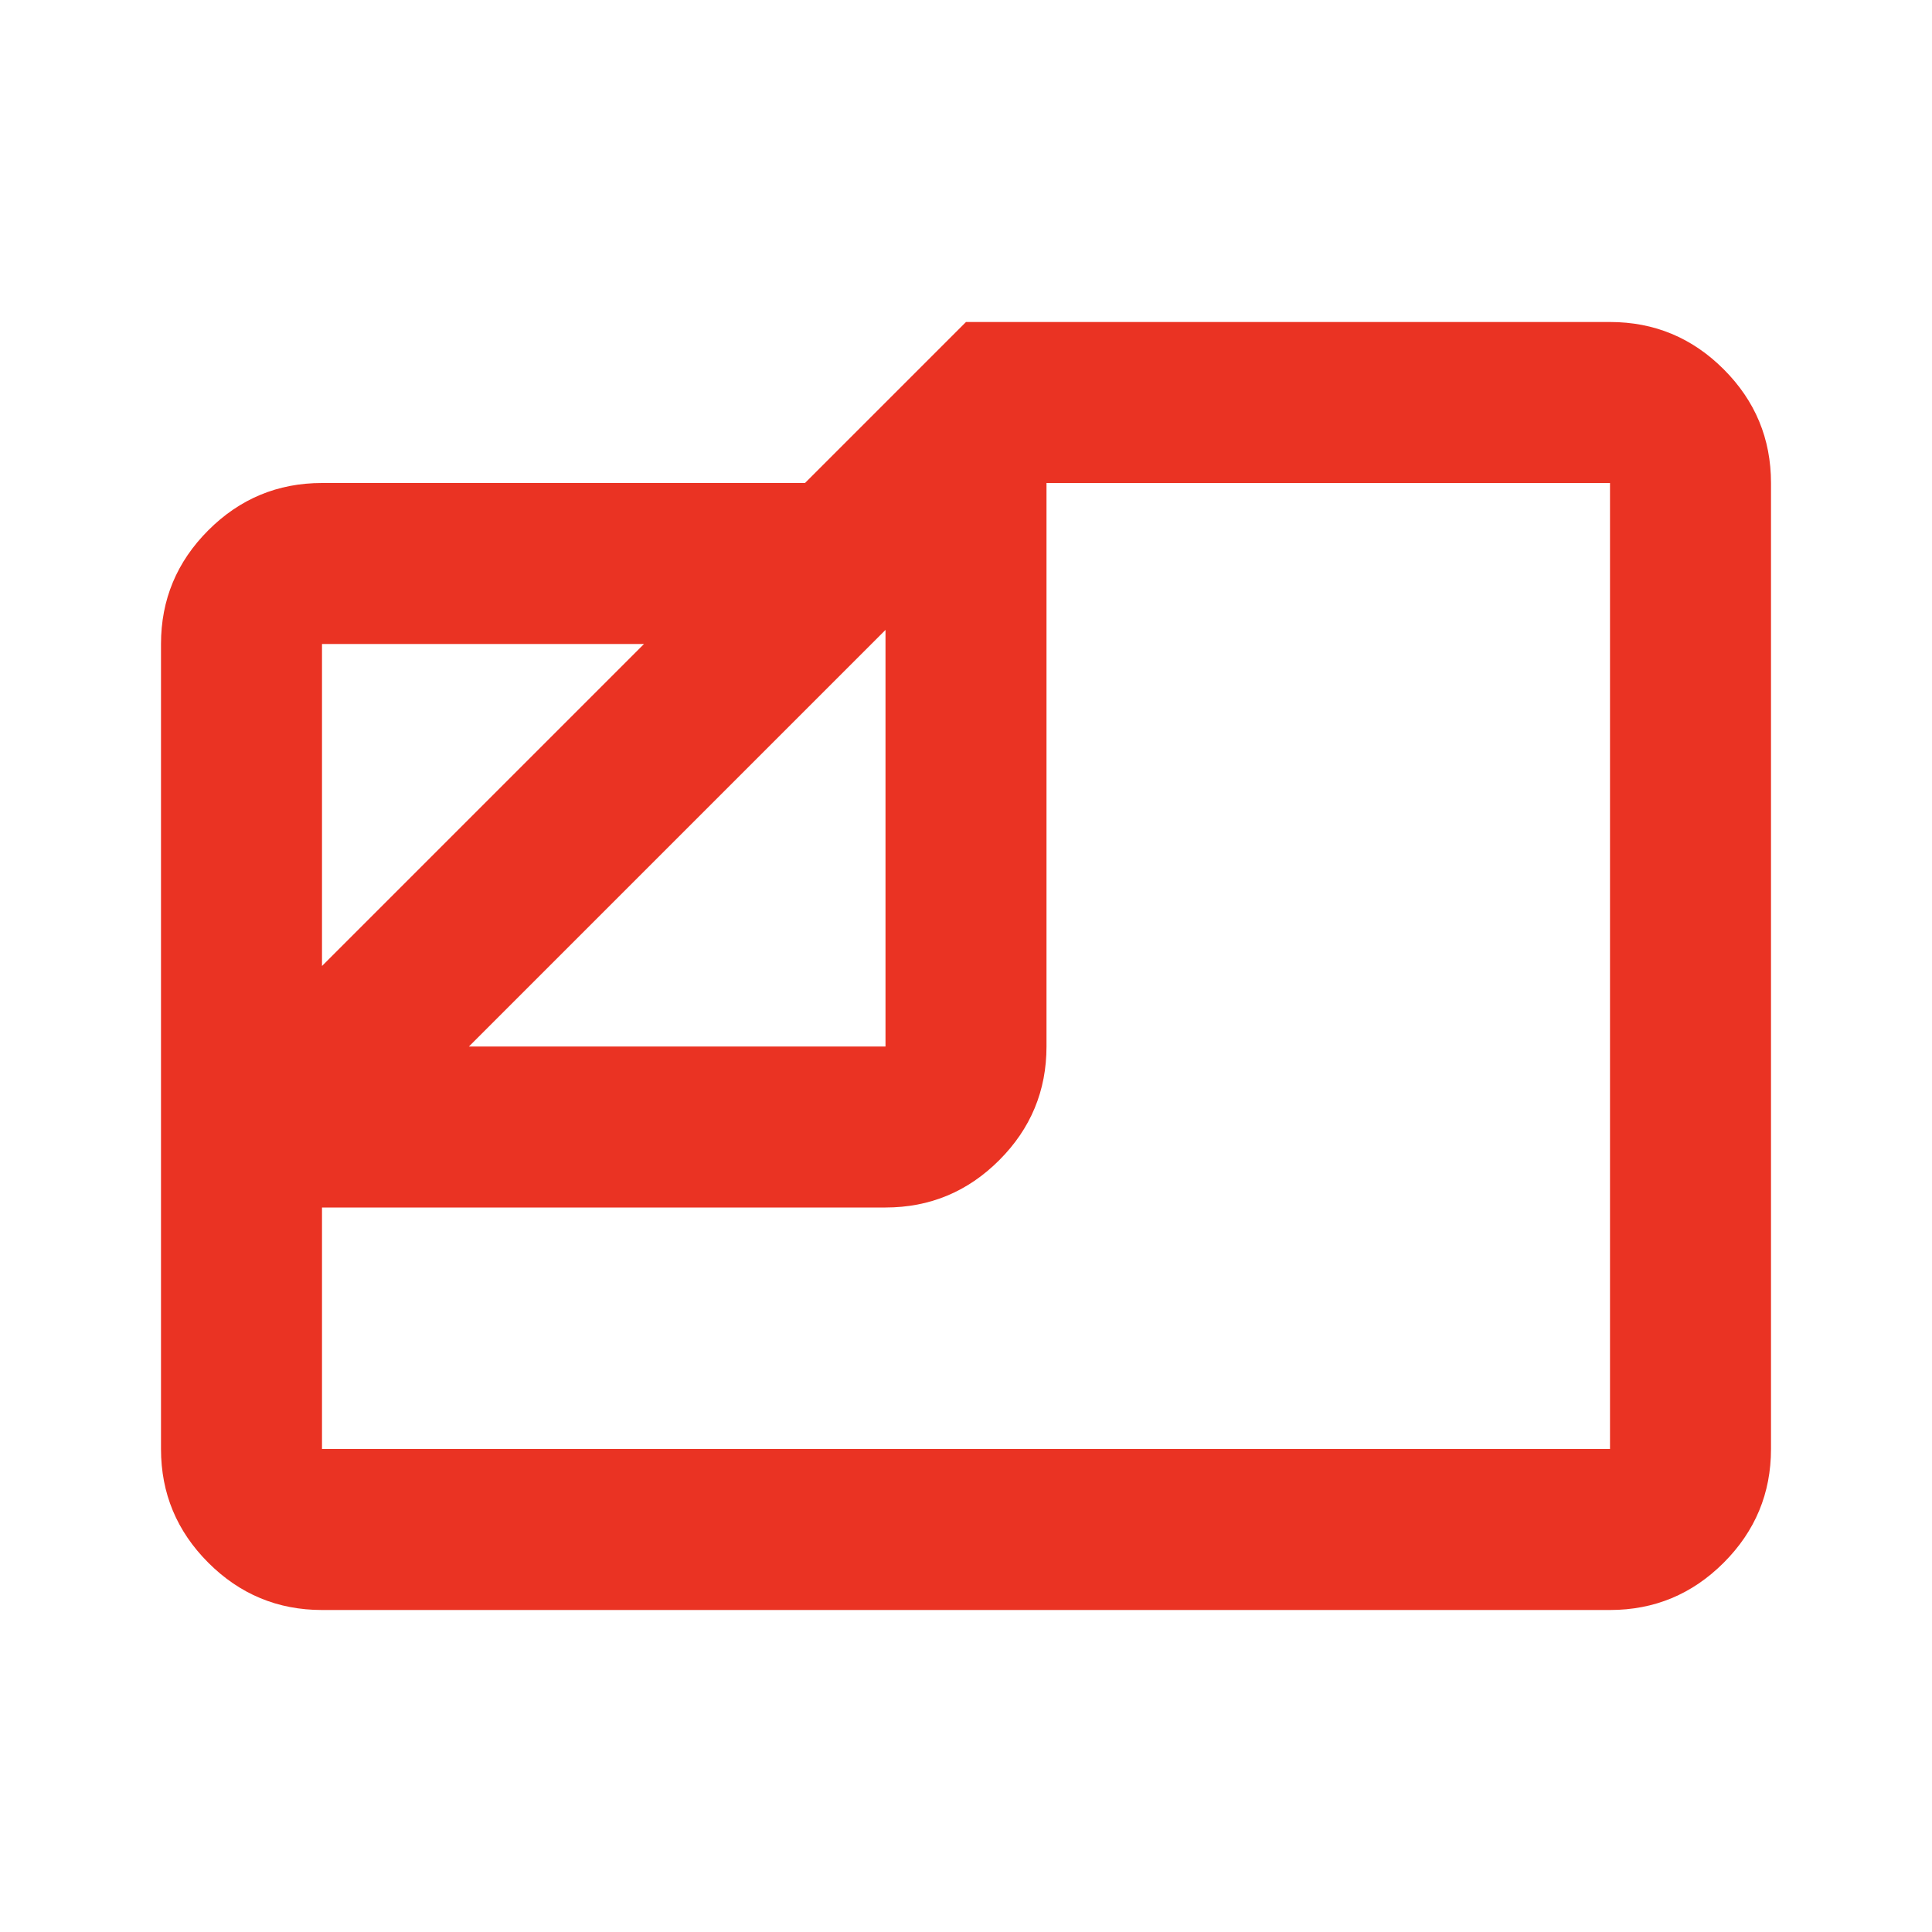
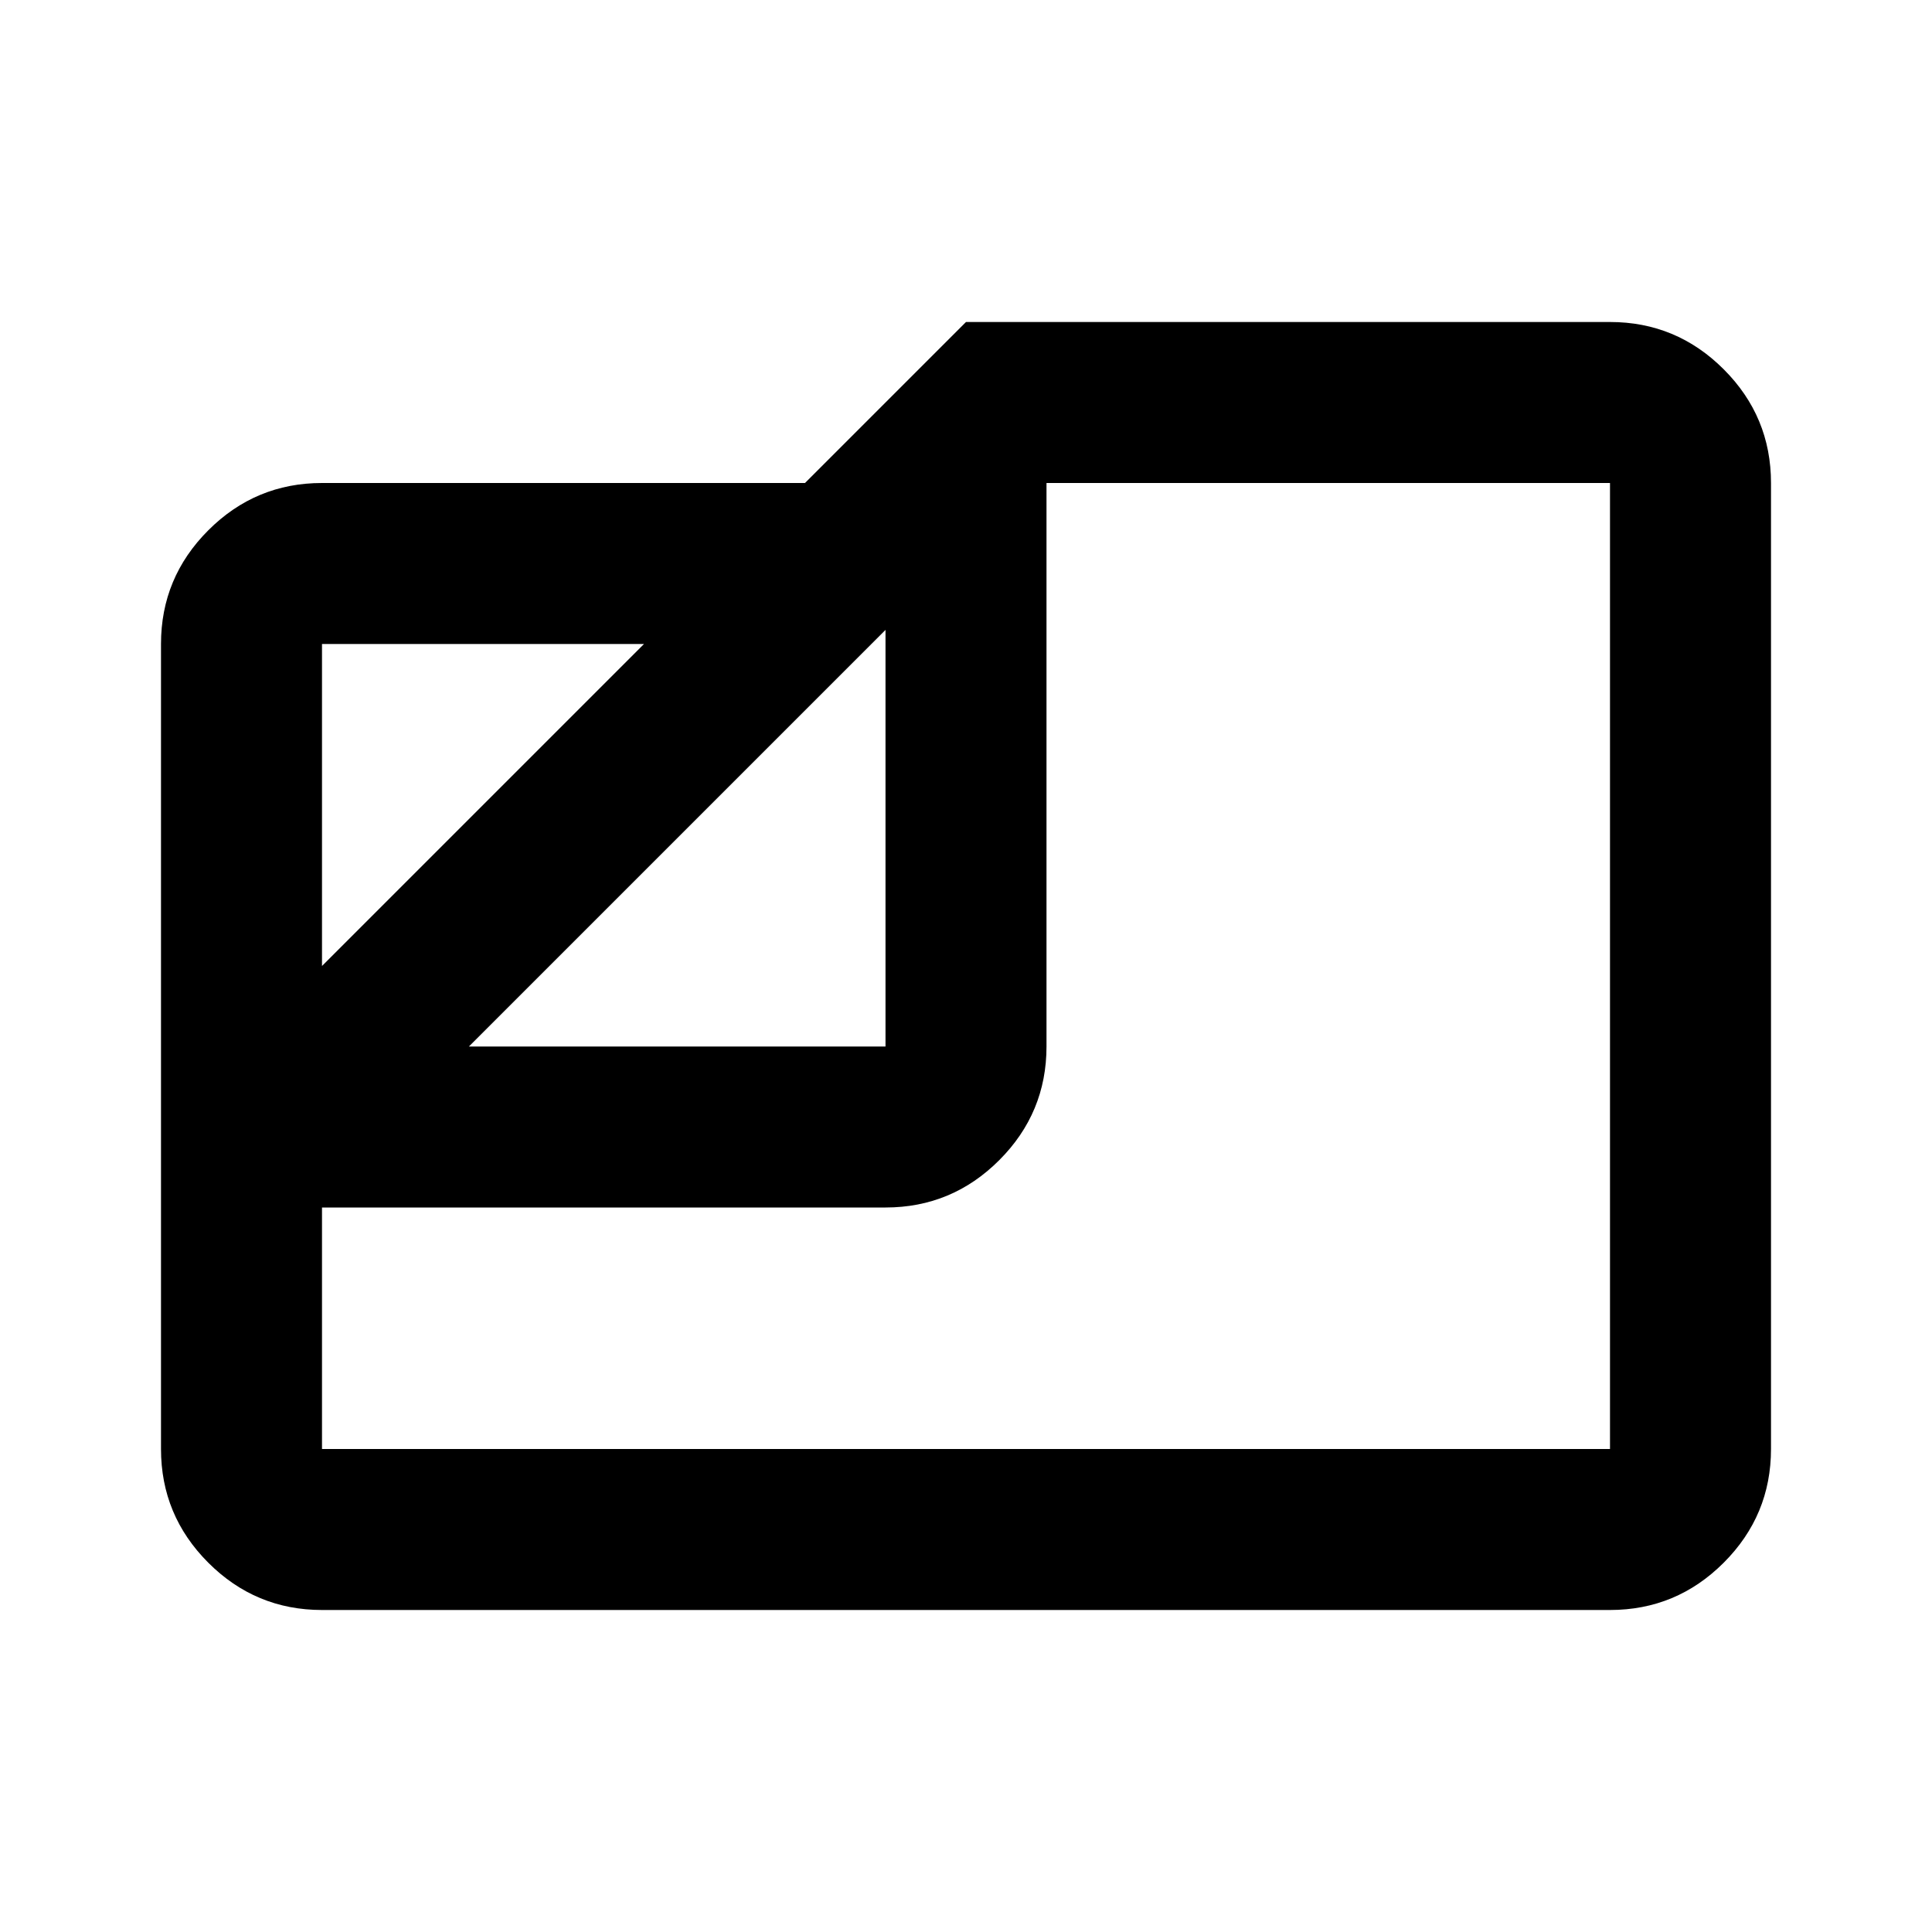
- <svg xmlns="http://www.w3.org/2000/svg" height="24px" viewBox="0 -960 960 960" width="24px" fill="#EA3323">
+ <svg xmlns="http://www.w3.org/2000/svg" height="24px" viewBox="0 -960 960 960" width="24px">
  <path d="M160-160q-33 0-56.5-23.5T80-240v-400q0-33 23.5-56.5T160-720h240l80-80h320q33 0 56.5 23.5T880-720v480q0 33-23.5 56.5T800-160H160Zm73-280h207v-207L233-440Zm-73-40 160-160H160v160Zm0 120v120h640v-480H520v280q0 33-23.5 56.5T440-360H160Zm280-160Z" />
</svg>
